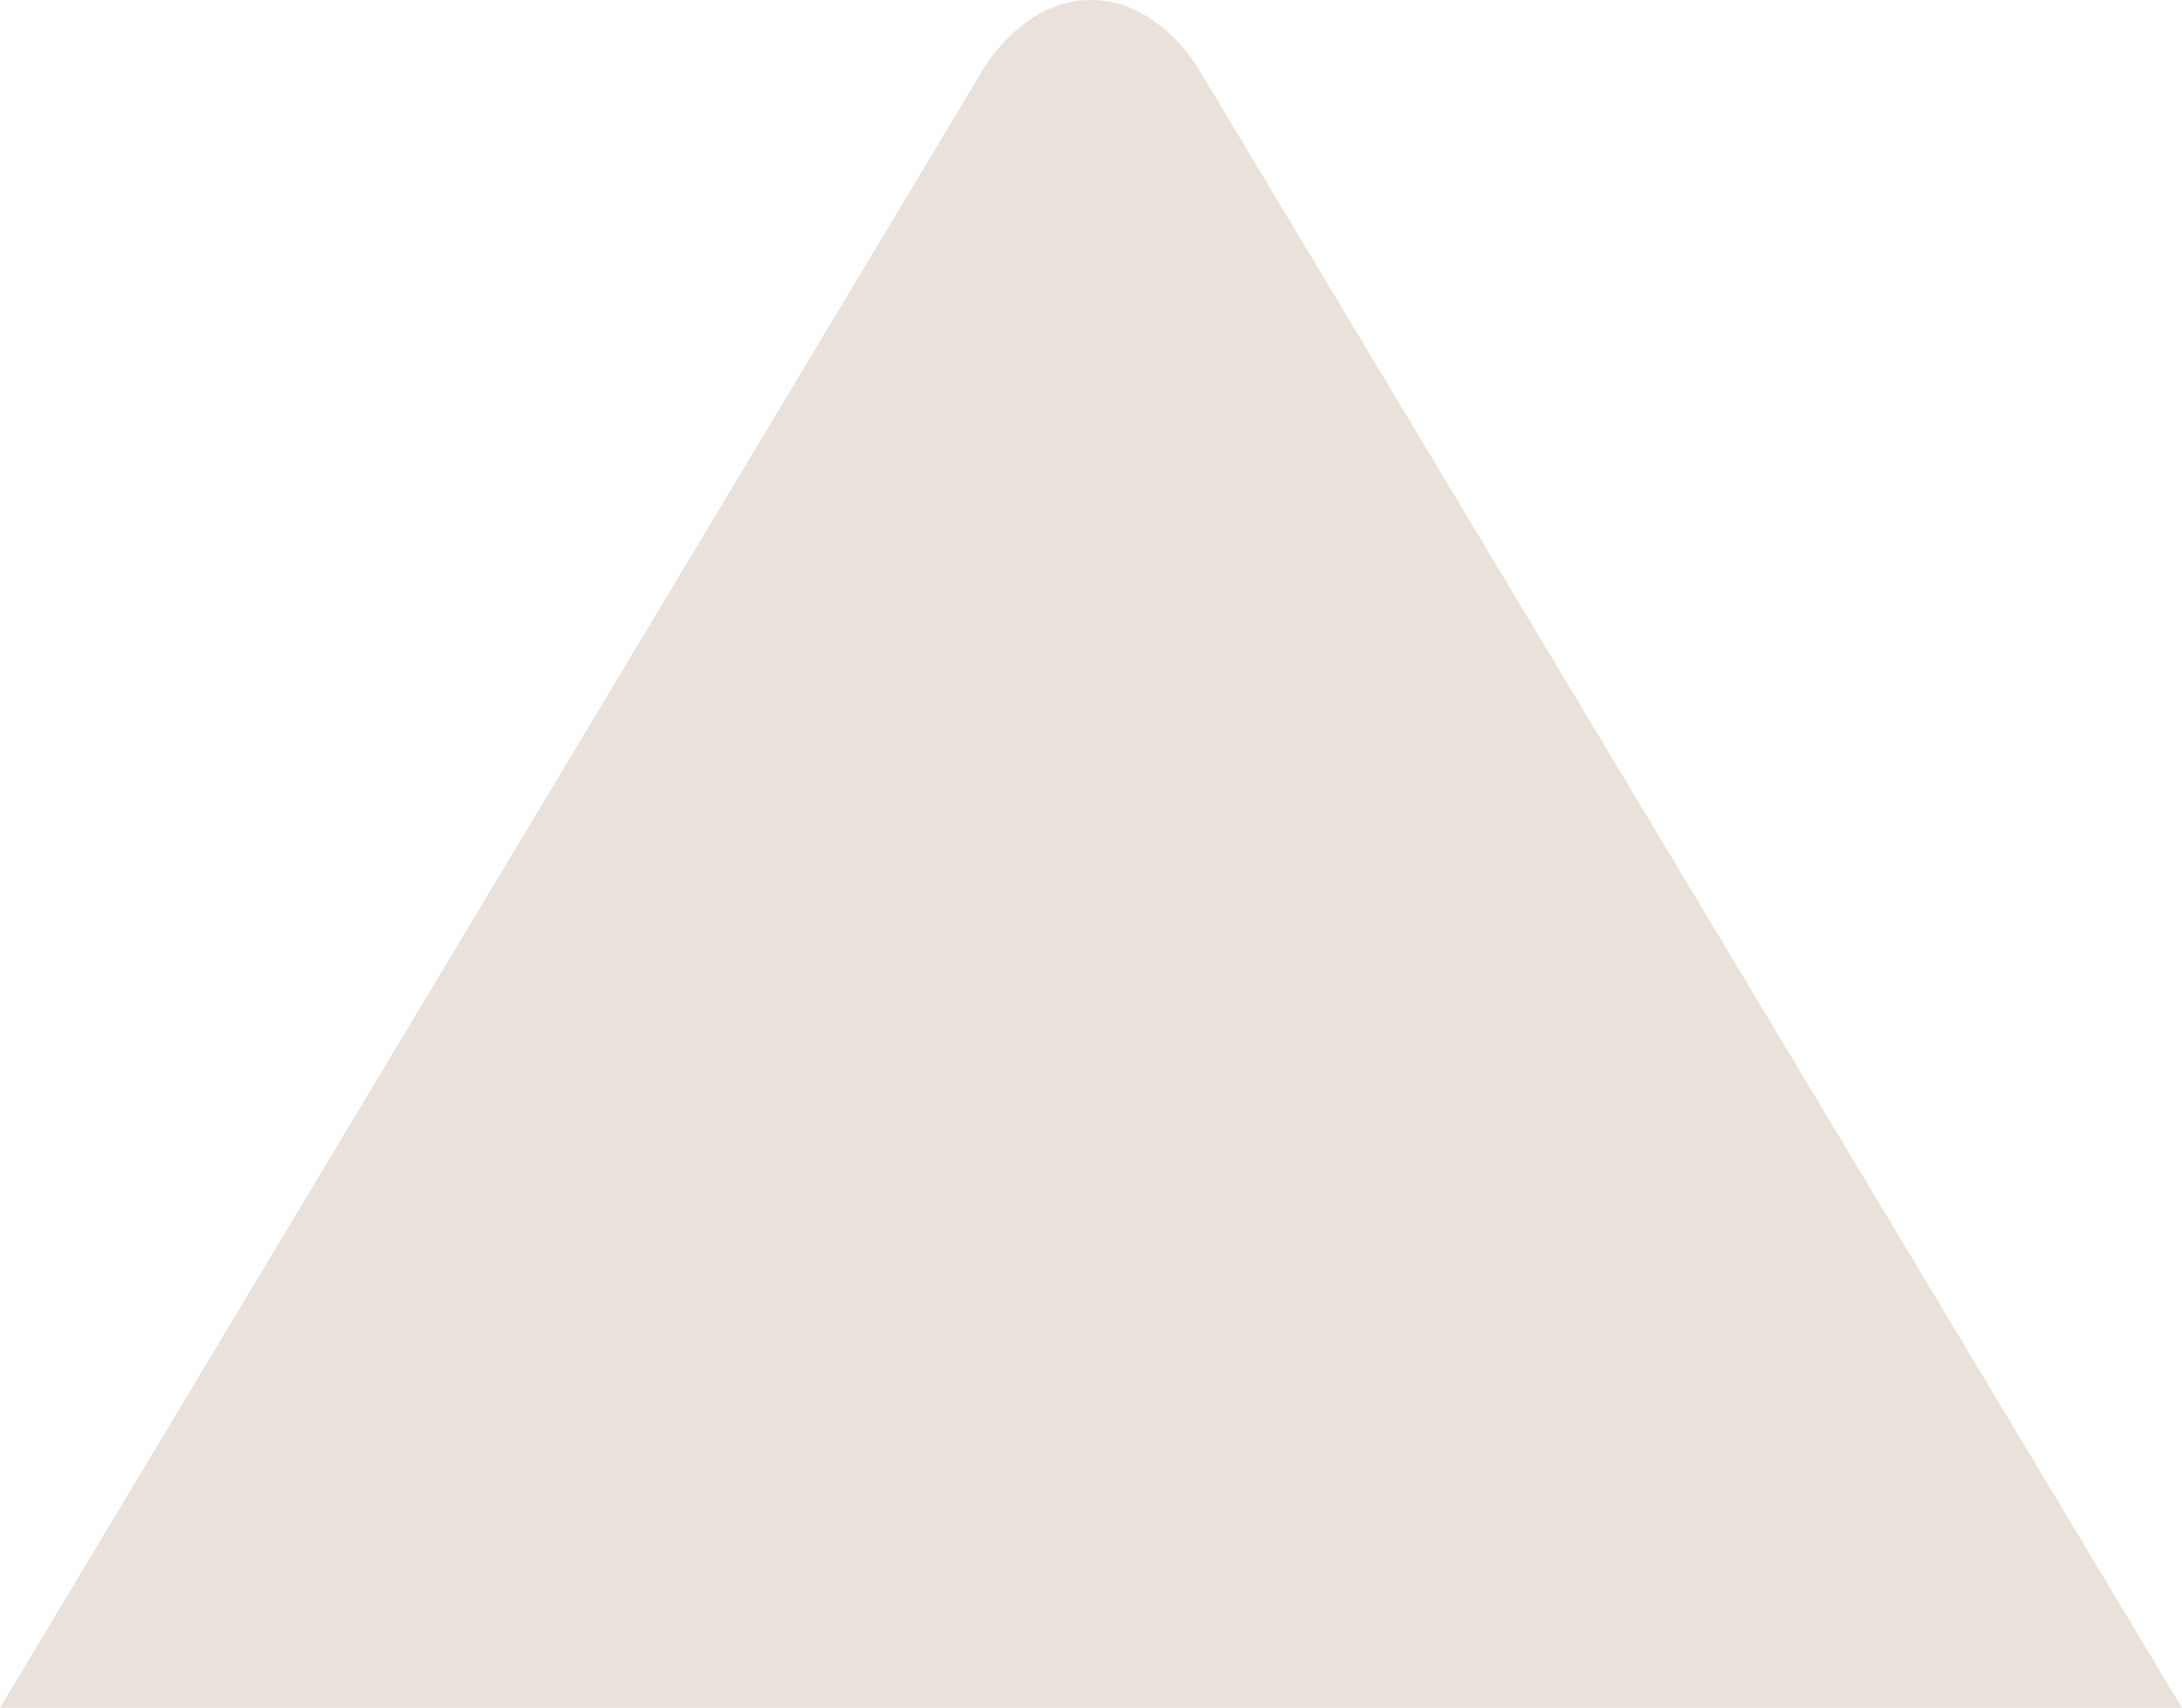
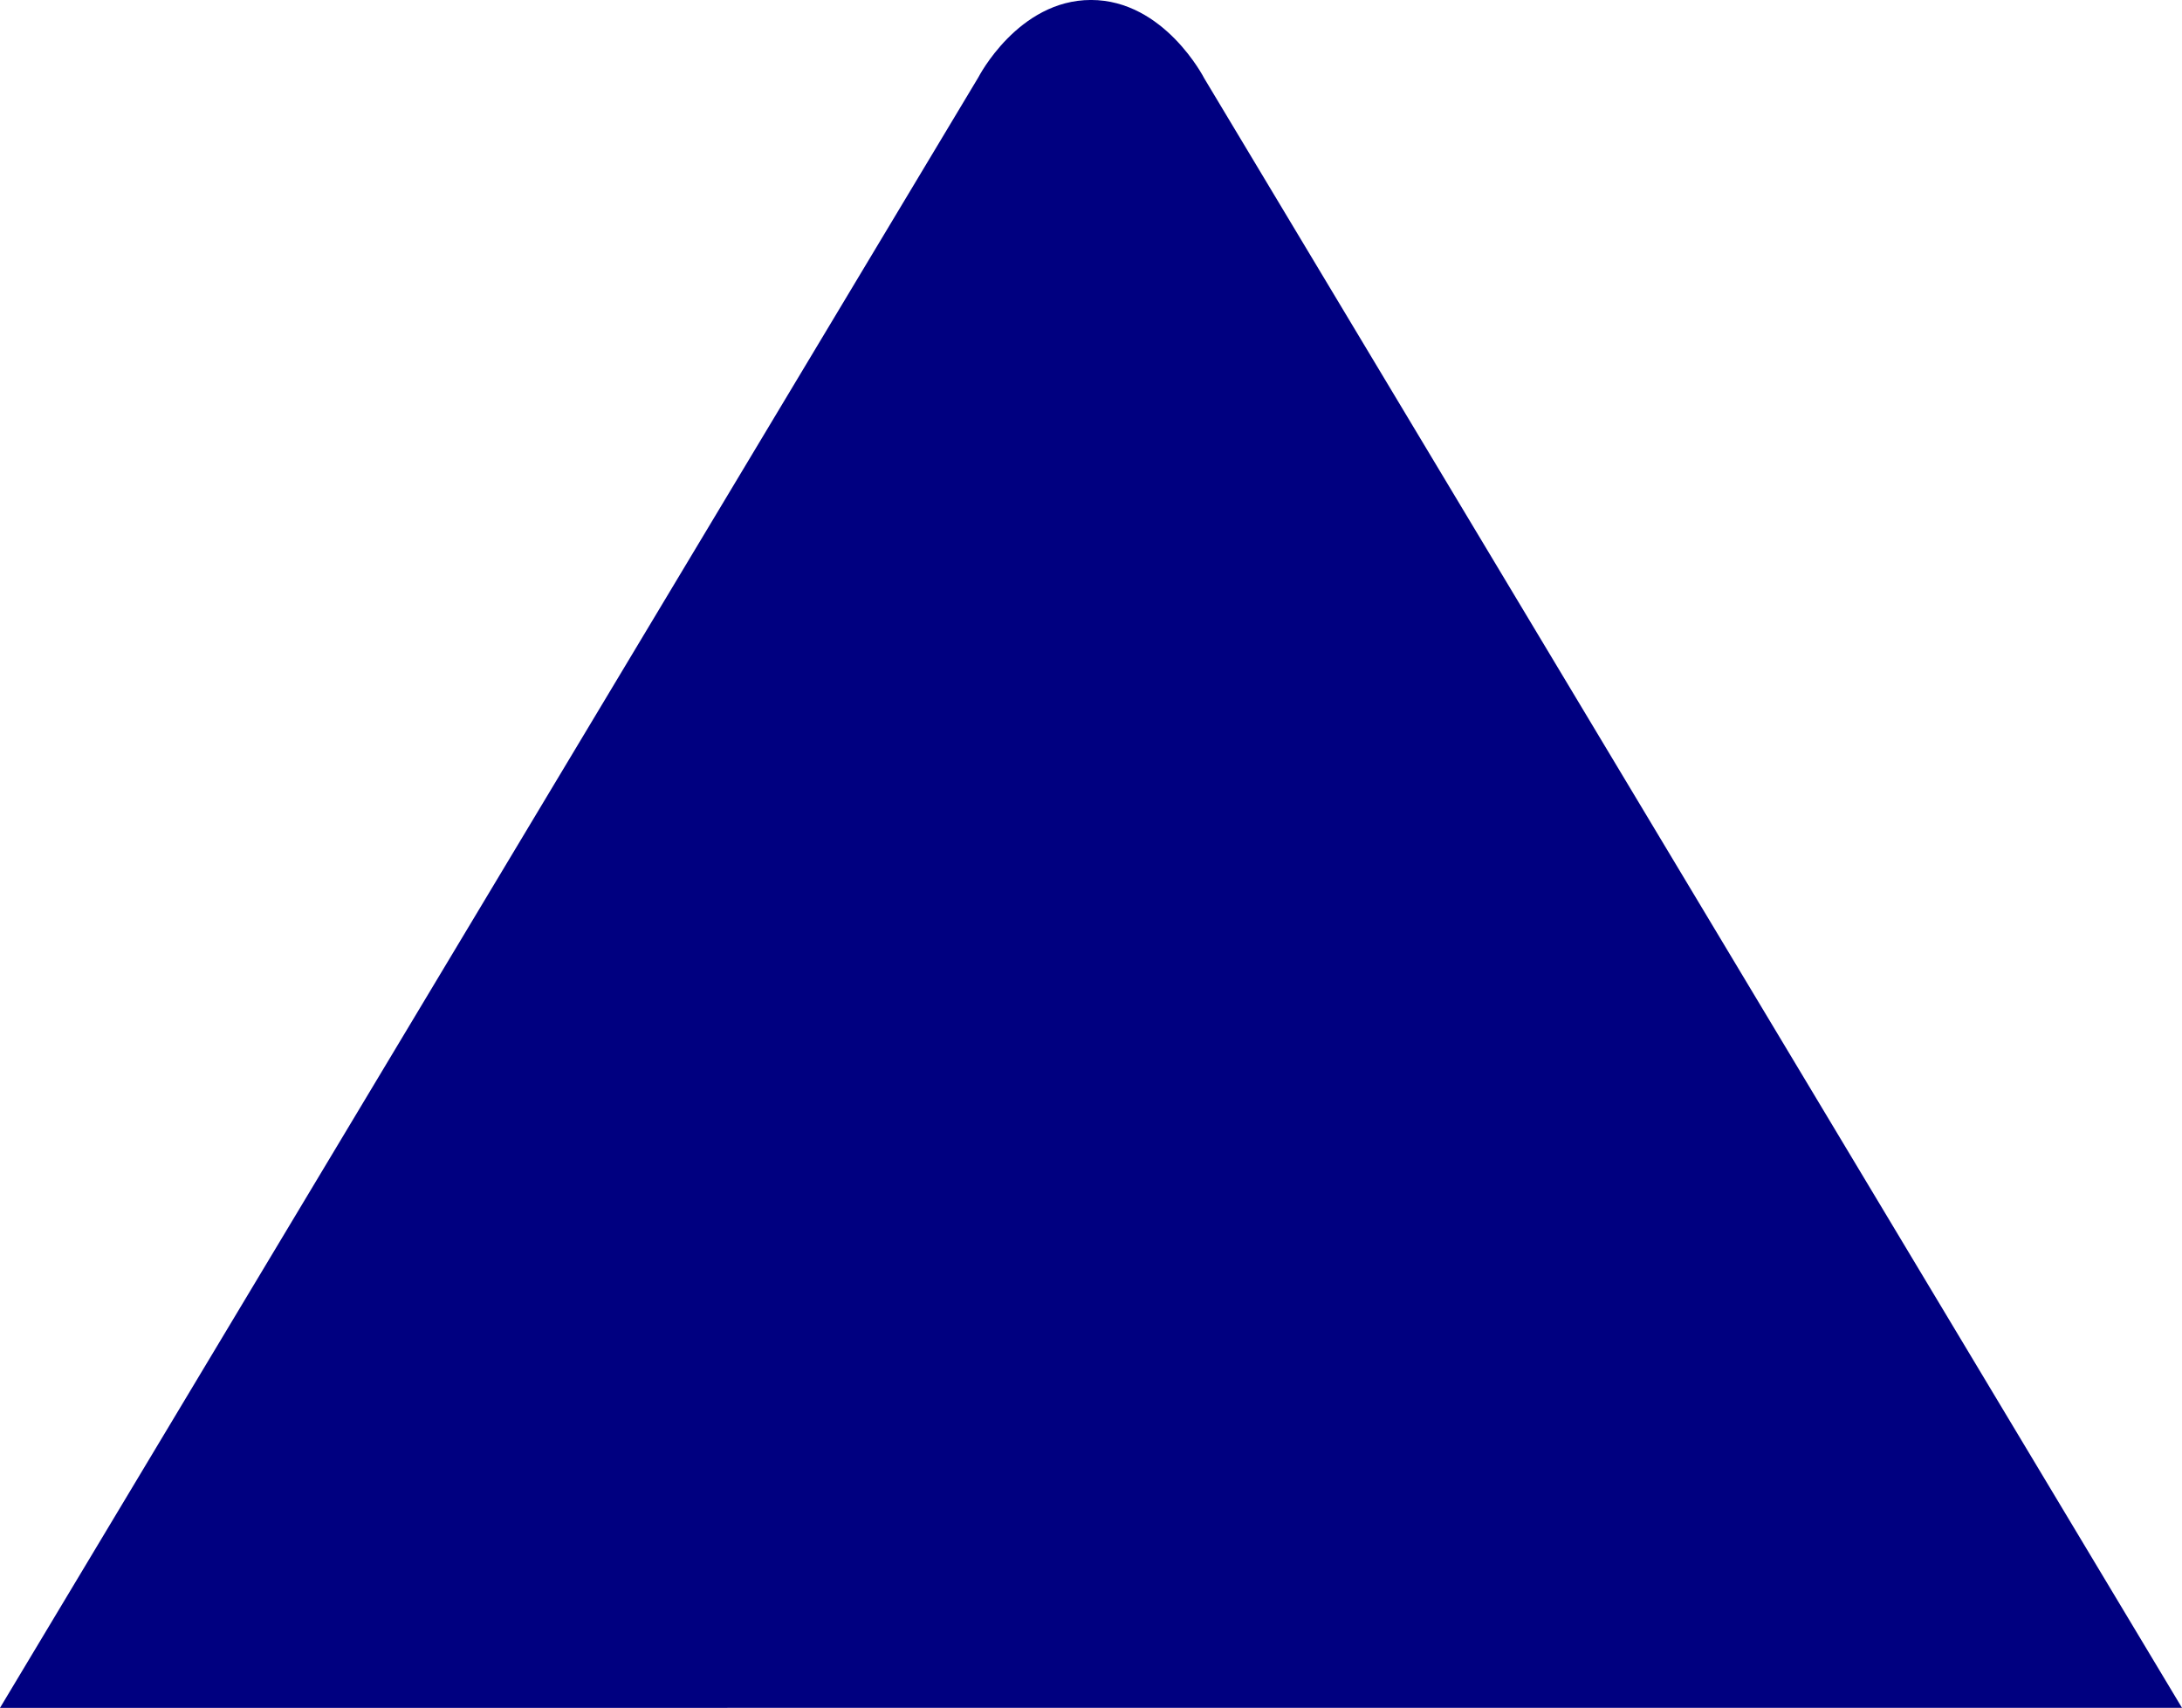
<svg xmlns="http://www.w3.org/2000/svg" height="59.175mm" viewBox="0 0 75.6 59.175" width="75.6mm">
-   <path fill="#e4dbd0cc" d="m0 59.175 33.901-56.502s1.373-2.674 3.899-2.674c2.542 0 3.924 2.715 3.924 2.715l33.876 56.46z" stroke-linecap="round" />
+   <path fill="#000080" d="m0 59.175 33.901-56.502s1.373-2.674 3.899-2.674c2.542 0 3.924 2.715 3.924 2.715l33.876 56.46z" stroke-linecap="round" />
</svg>
